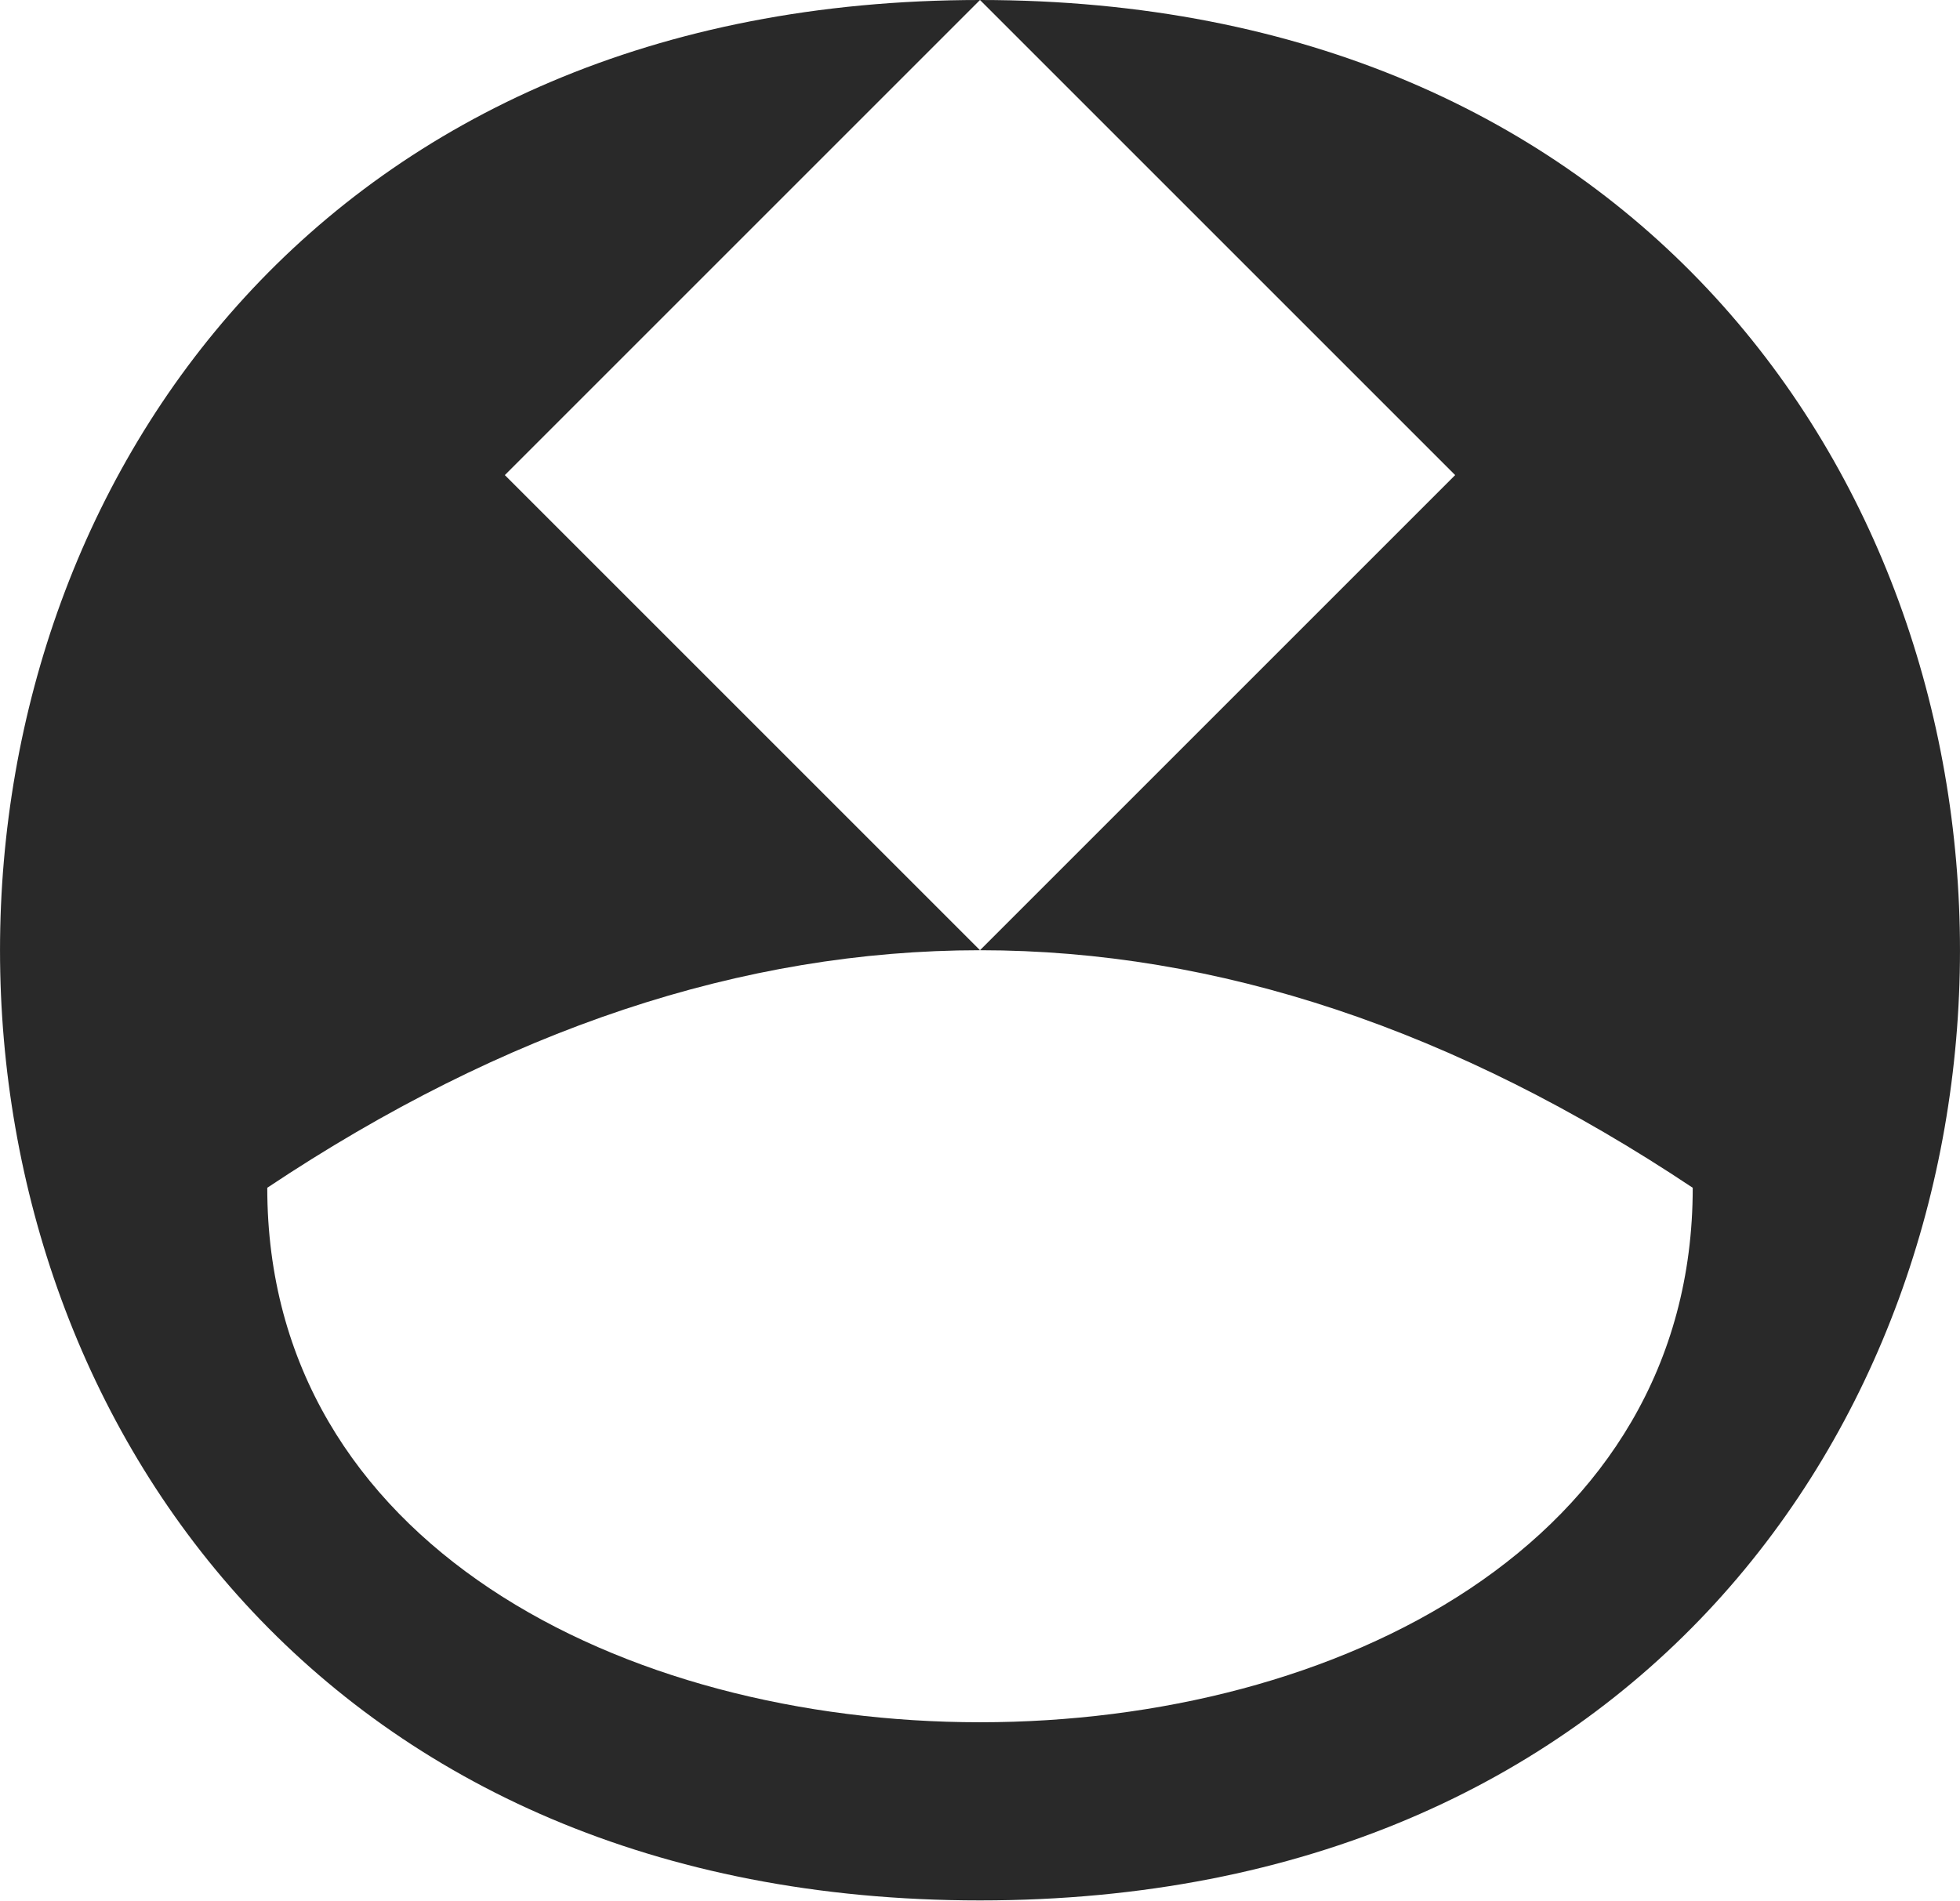
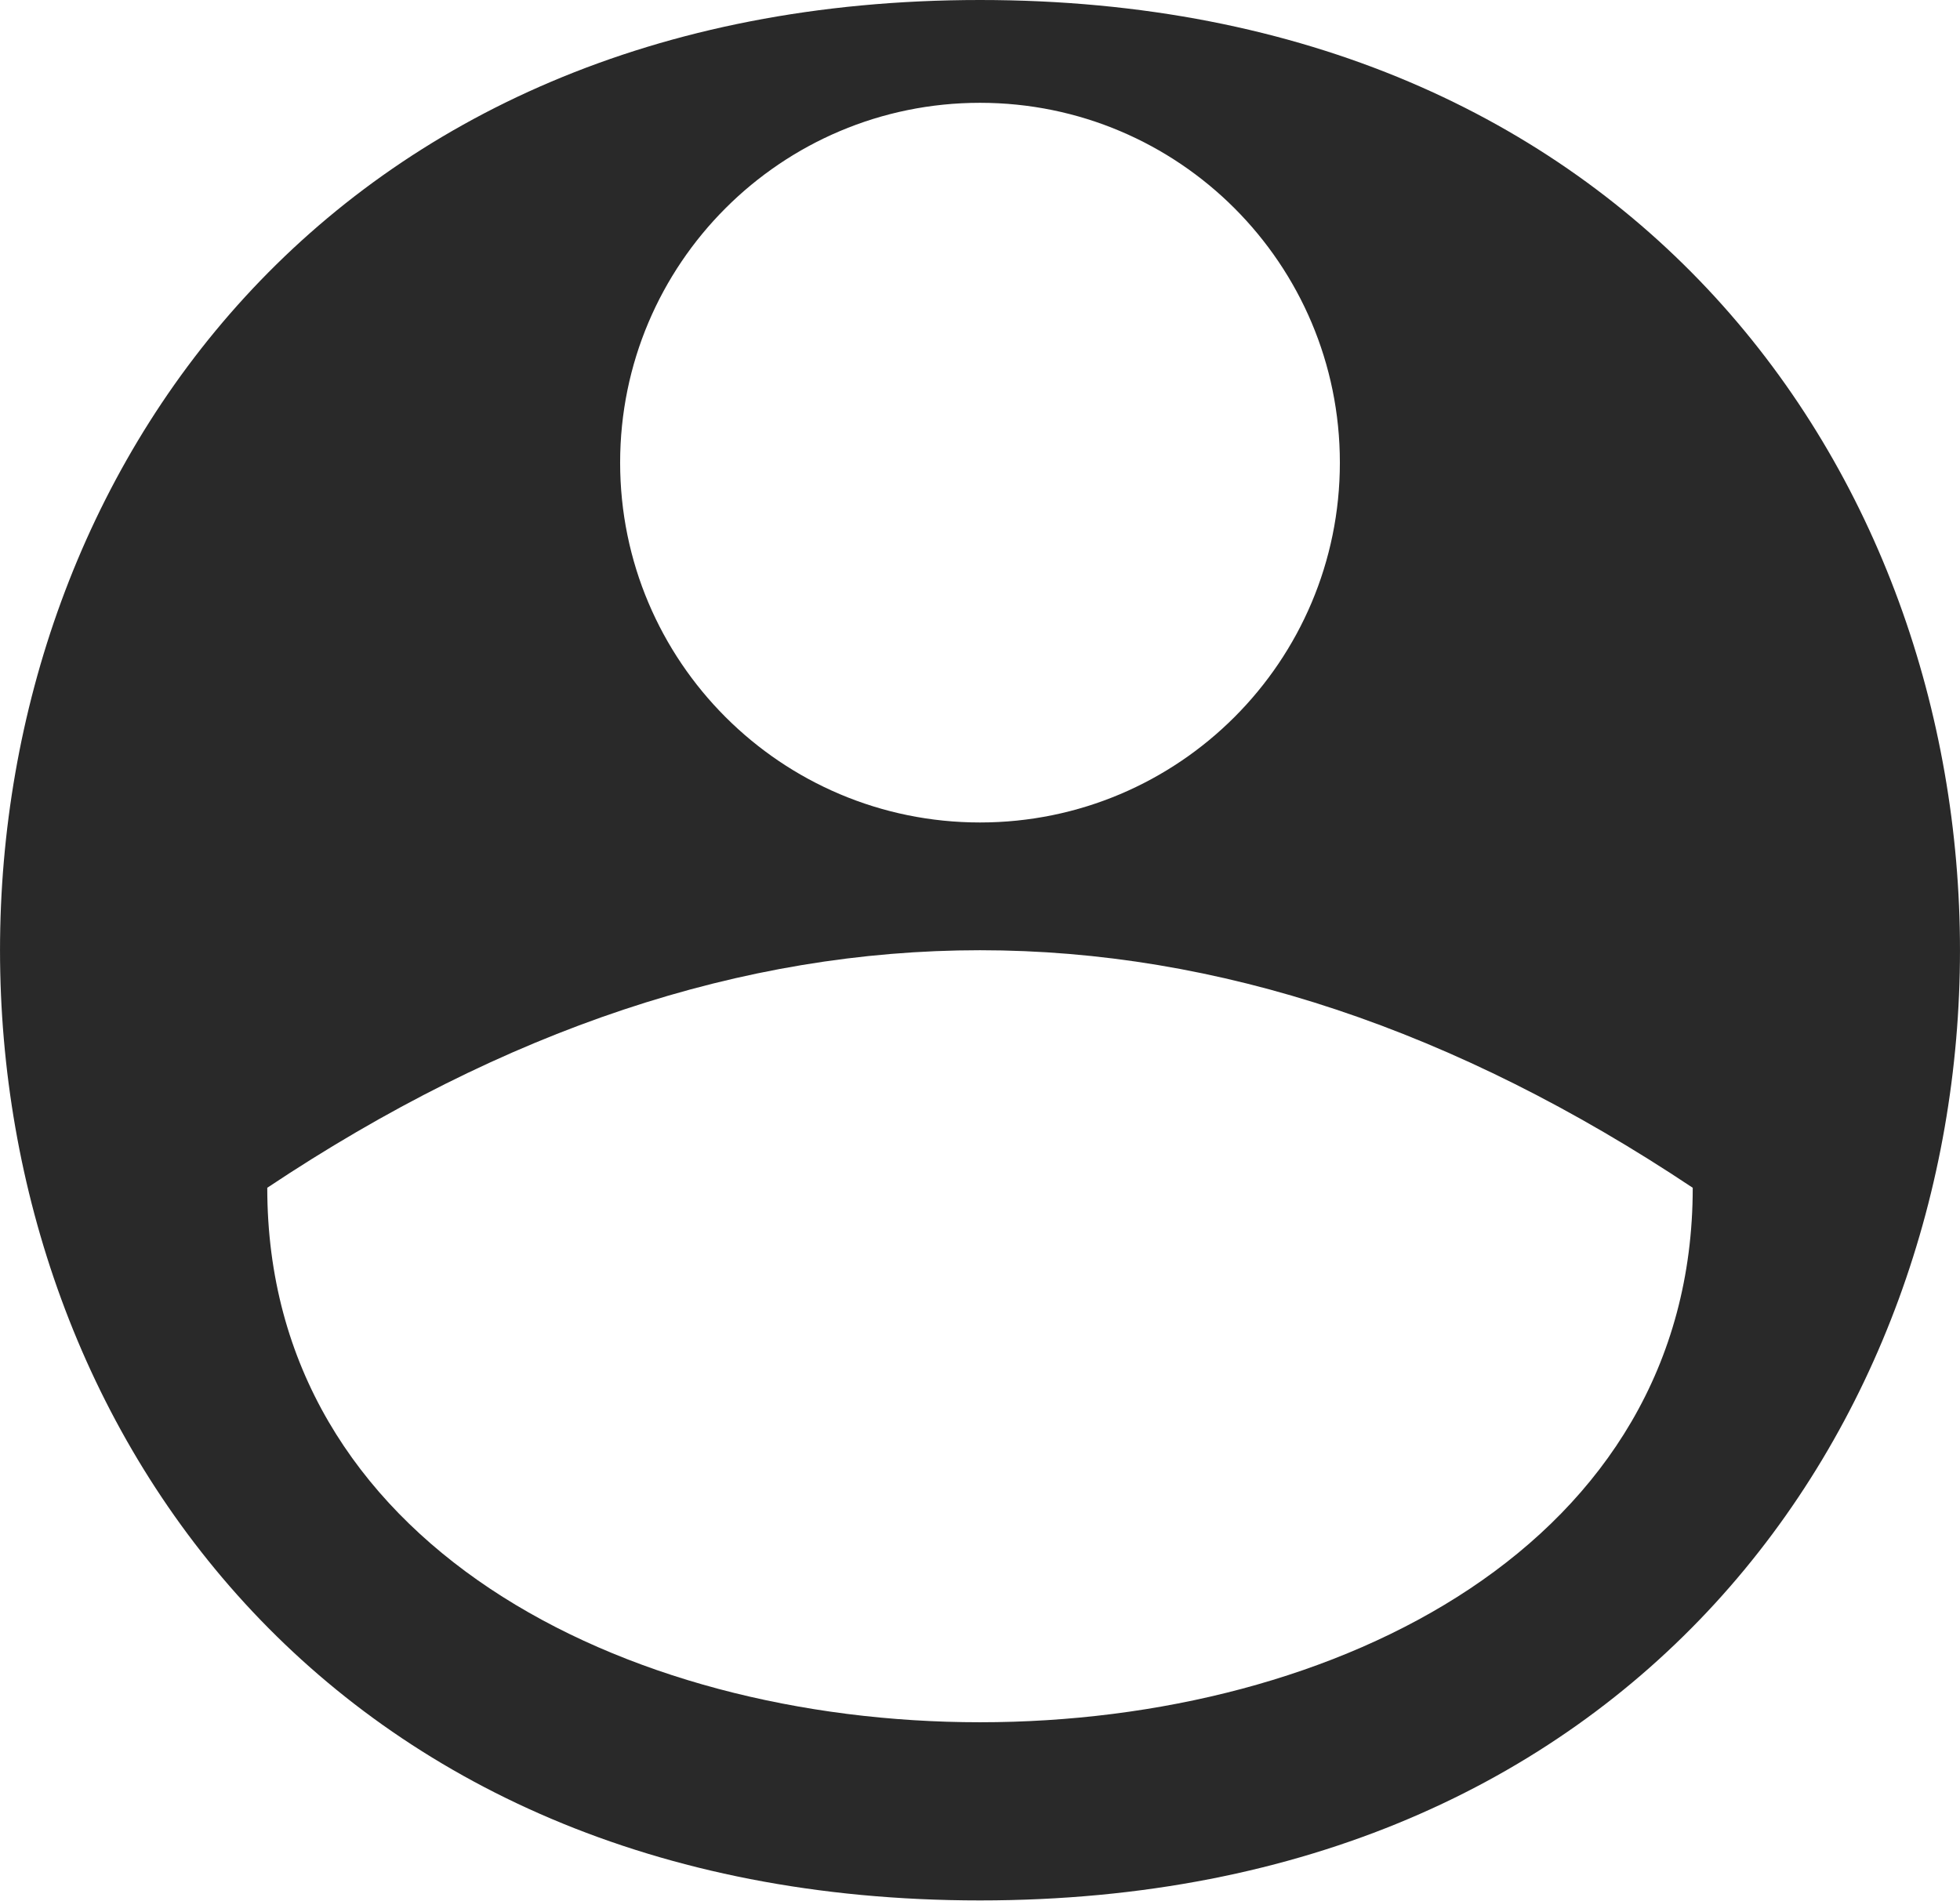
<svg xmlns="http://www.w3.org/2000/svg" preserveAspectRatio="none" overflow="visible" style="display: block;" width="30.5" height="29.576" viewBox="0 0 30.5 29.576" fill="none">
-   <path id="Vector" d="M15.25 29.576C-5.083 29.576 -5.083 0 15.25 0C35.583 0 35.583 29.576 15.25 29.576ZM26.341 18.485C18.947 13.556 11.553 13.556 4.159 18.485C4.159 29.576 26.341 29.576 26.341 18.485ZM15.25 0L7.856 7.394L15.25 14.788L22.644 7.394" fill="#292929" />
+   <path id="Vector" fill-rule="evenodd" d="M15.25 29.576C-5.083 29.576 -5.083 0 15.25 0C35.583 0 35.583 29.576 15.25 29.576ZM26.341 18.485C18.947 13.556 11.553 13.556 4.159 18.485C4.159 29.576 26.341 29.576 26.341 18.485ZM9.65 7.2A5.6 5.6 0 1 0 20.85 7.2A5.6 5.6 0 1 0 9.65 7.2Z" fill="#292929" />
</svg>
